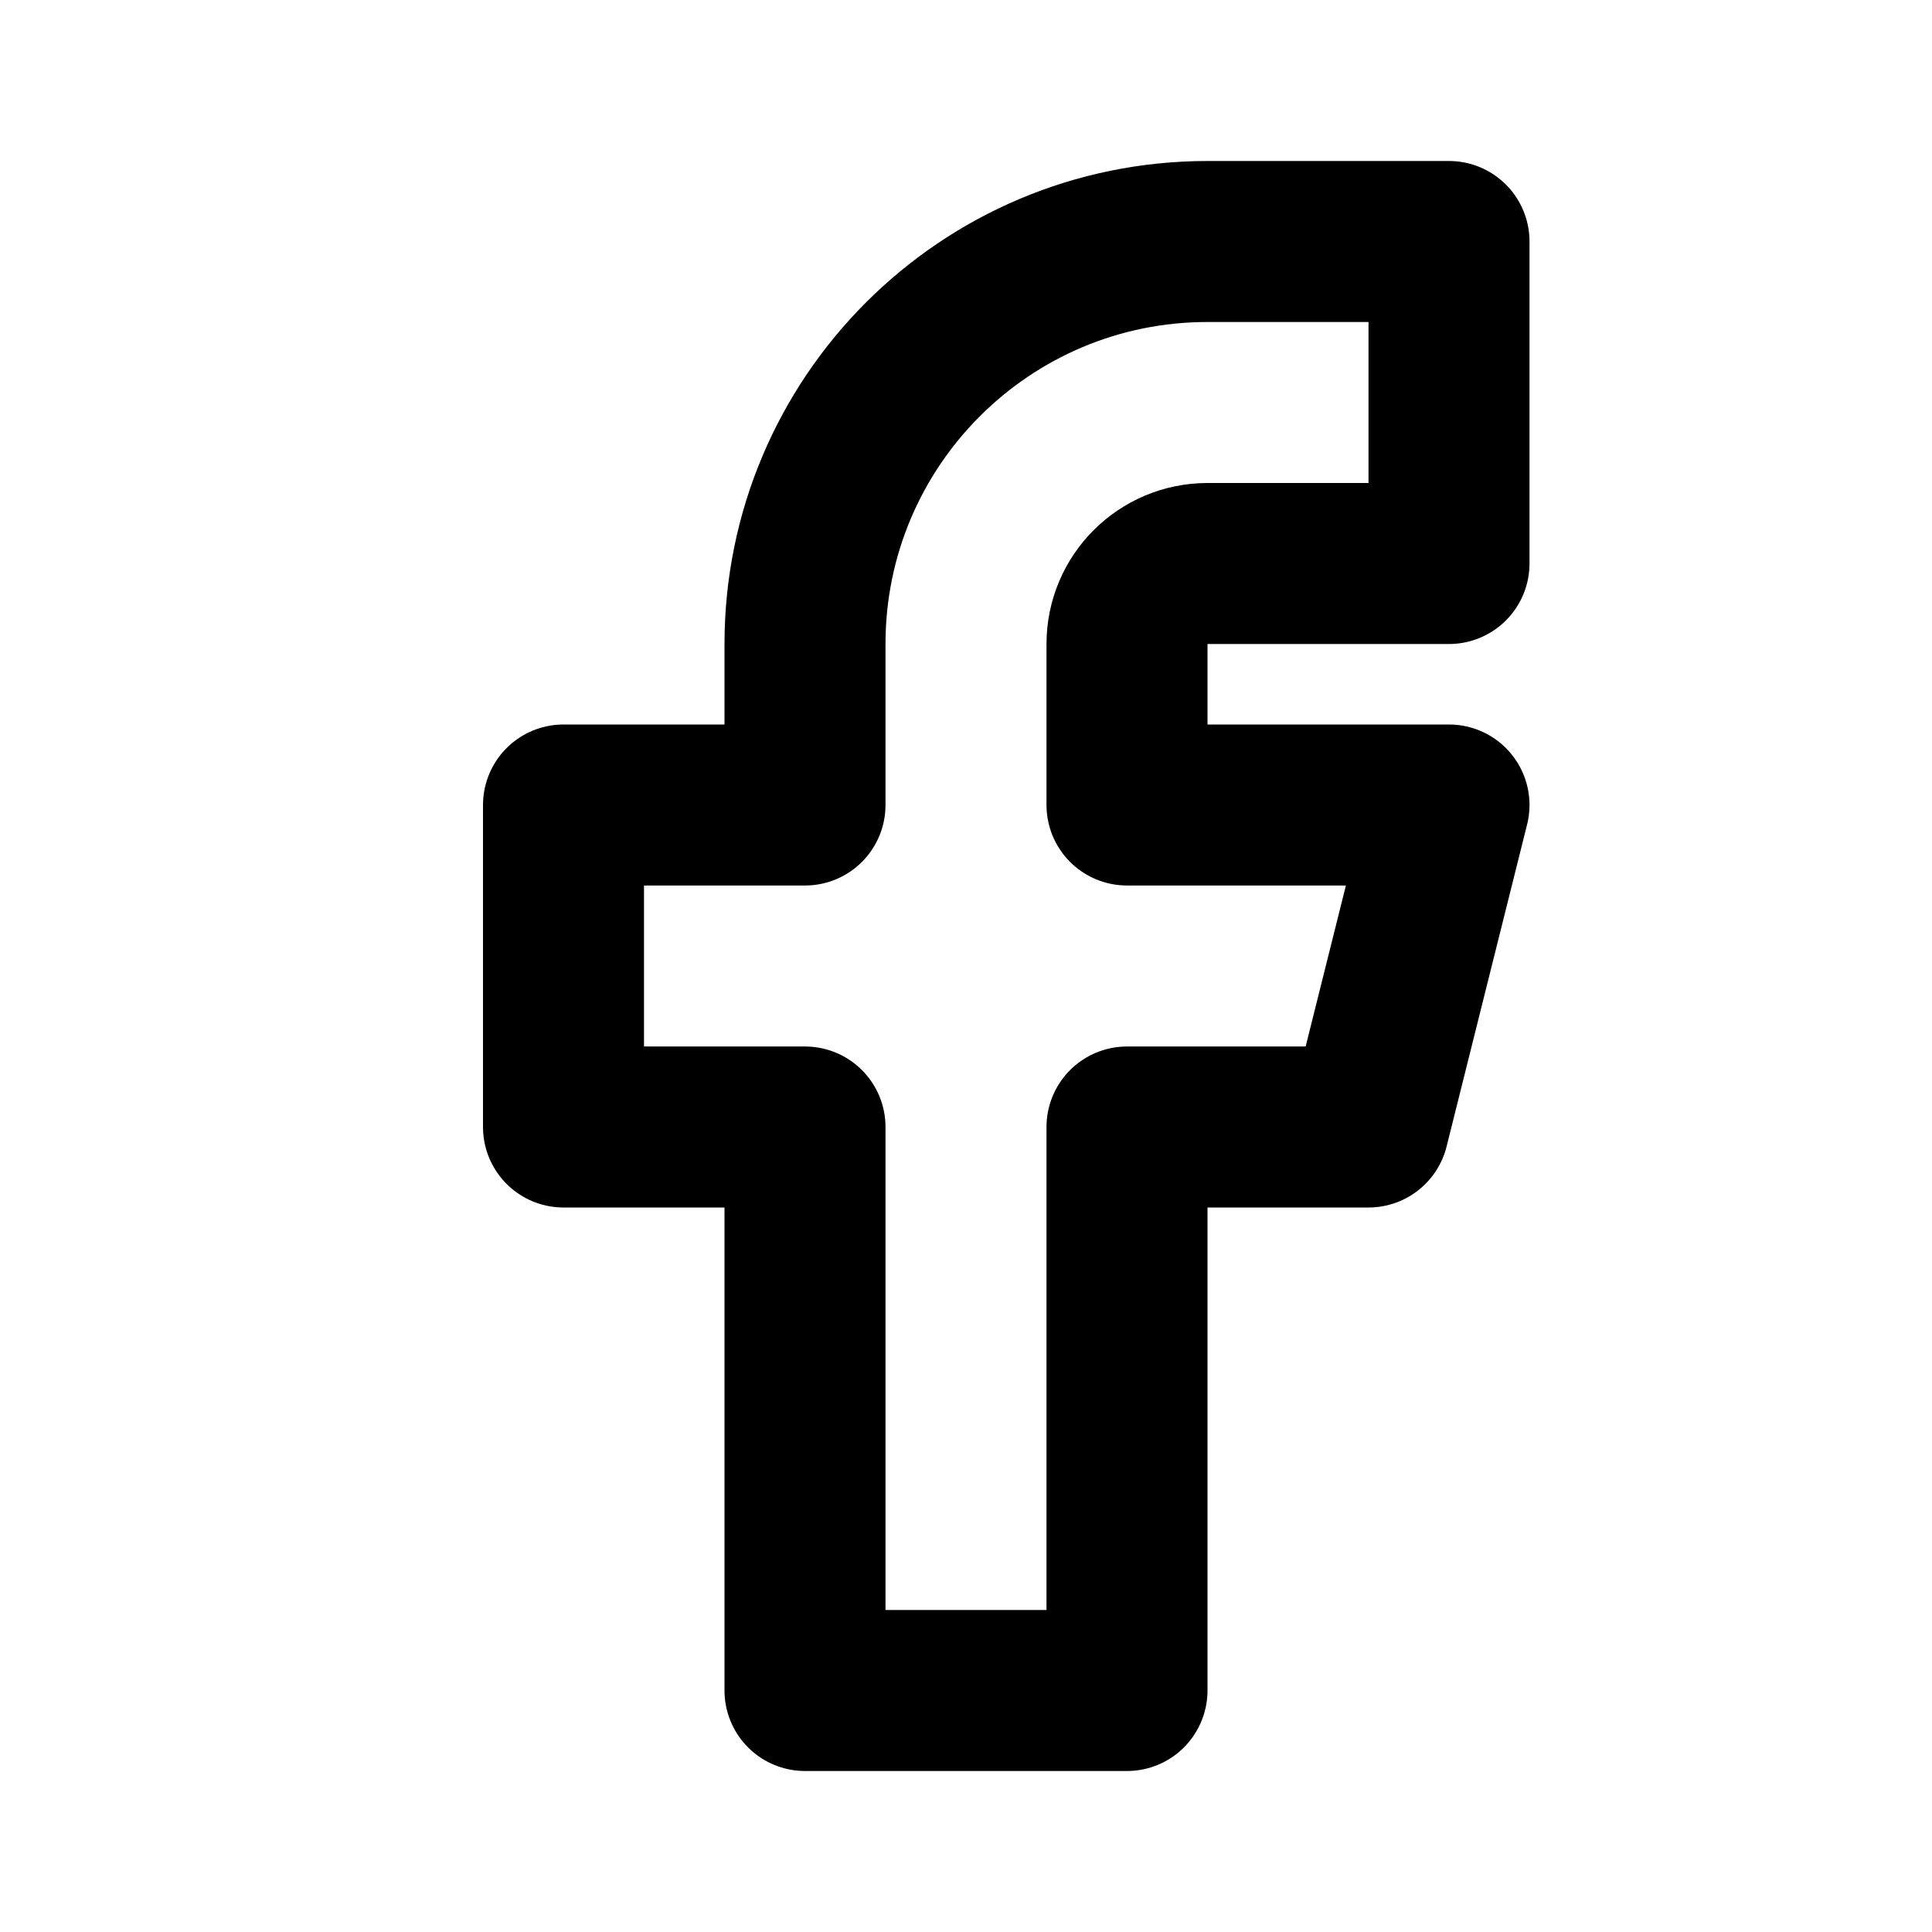
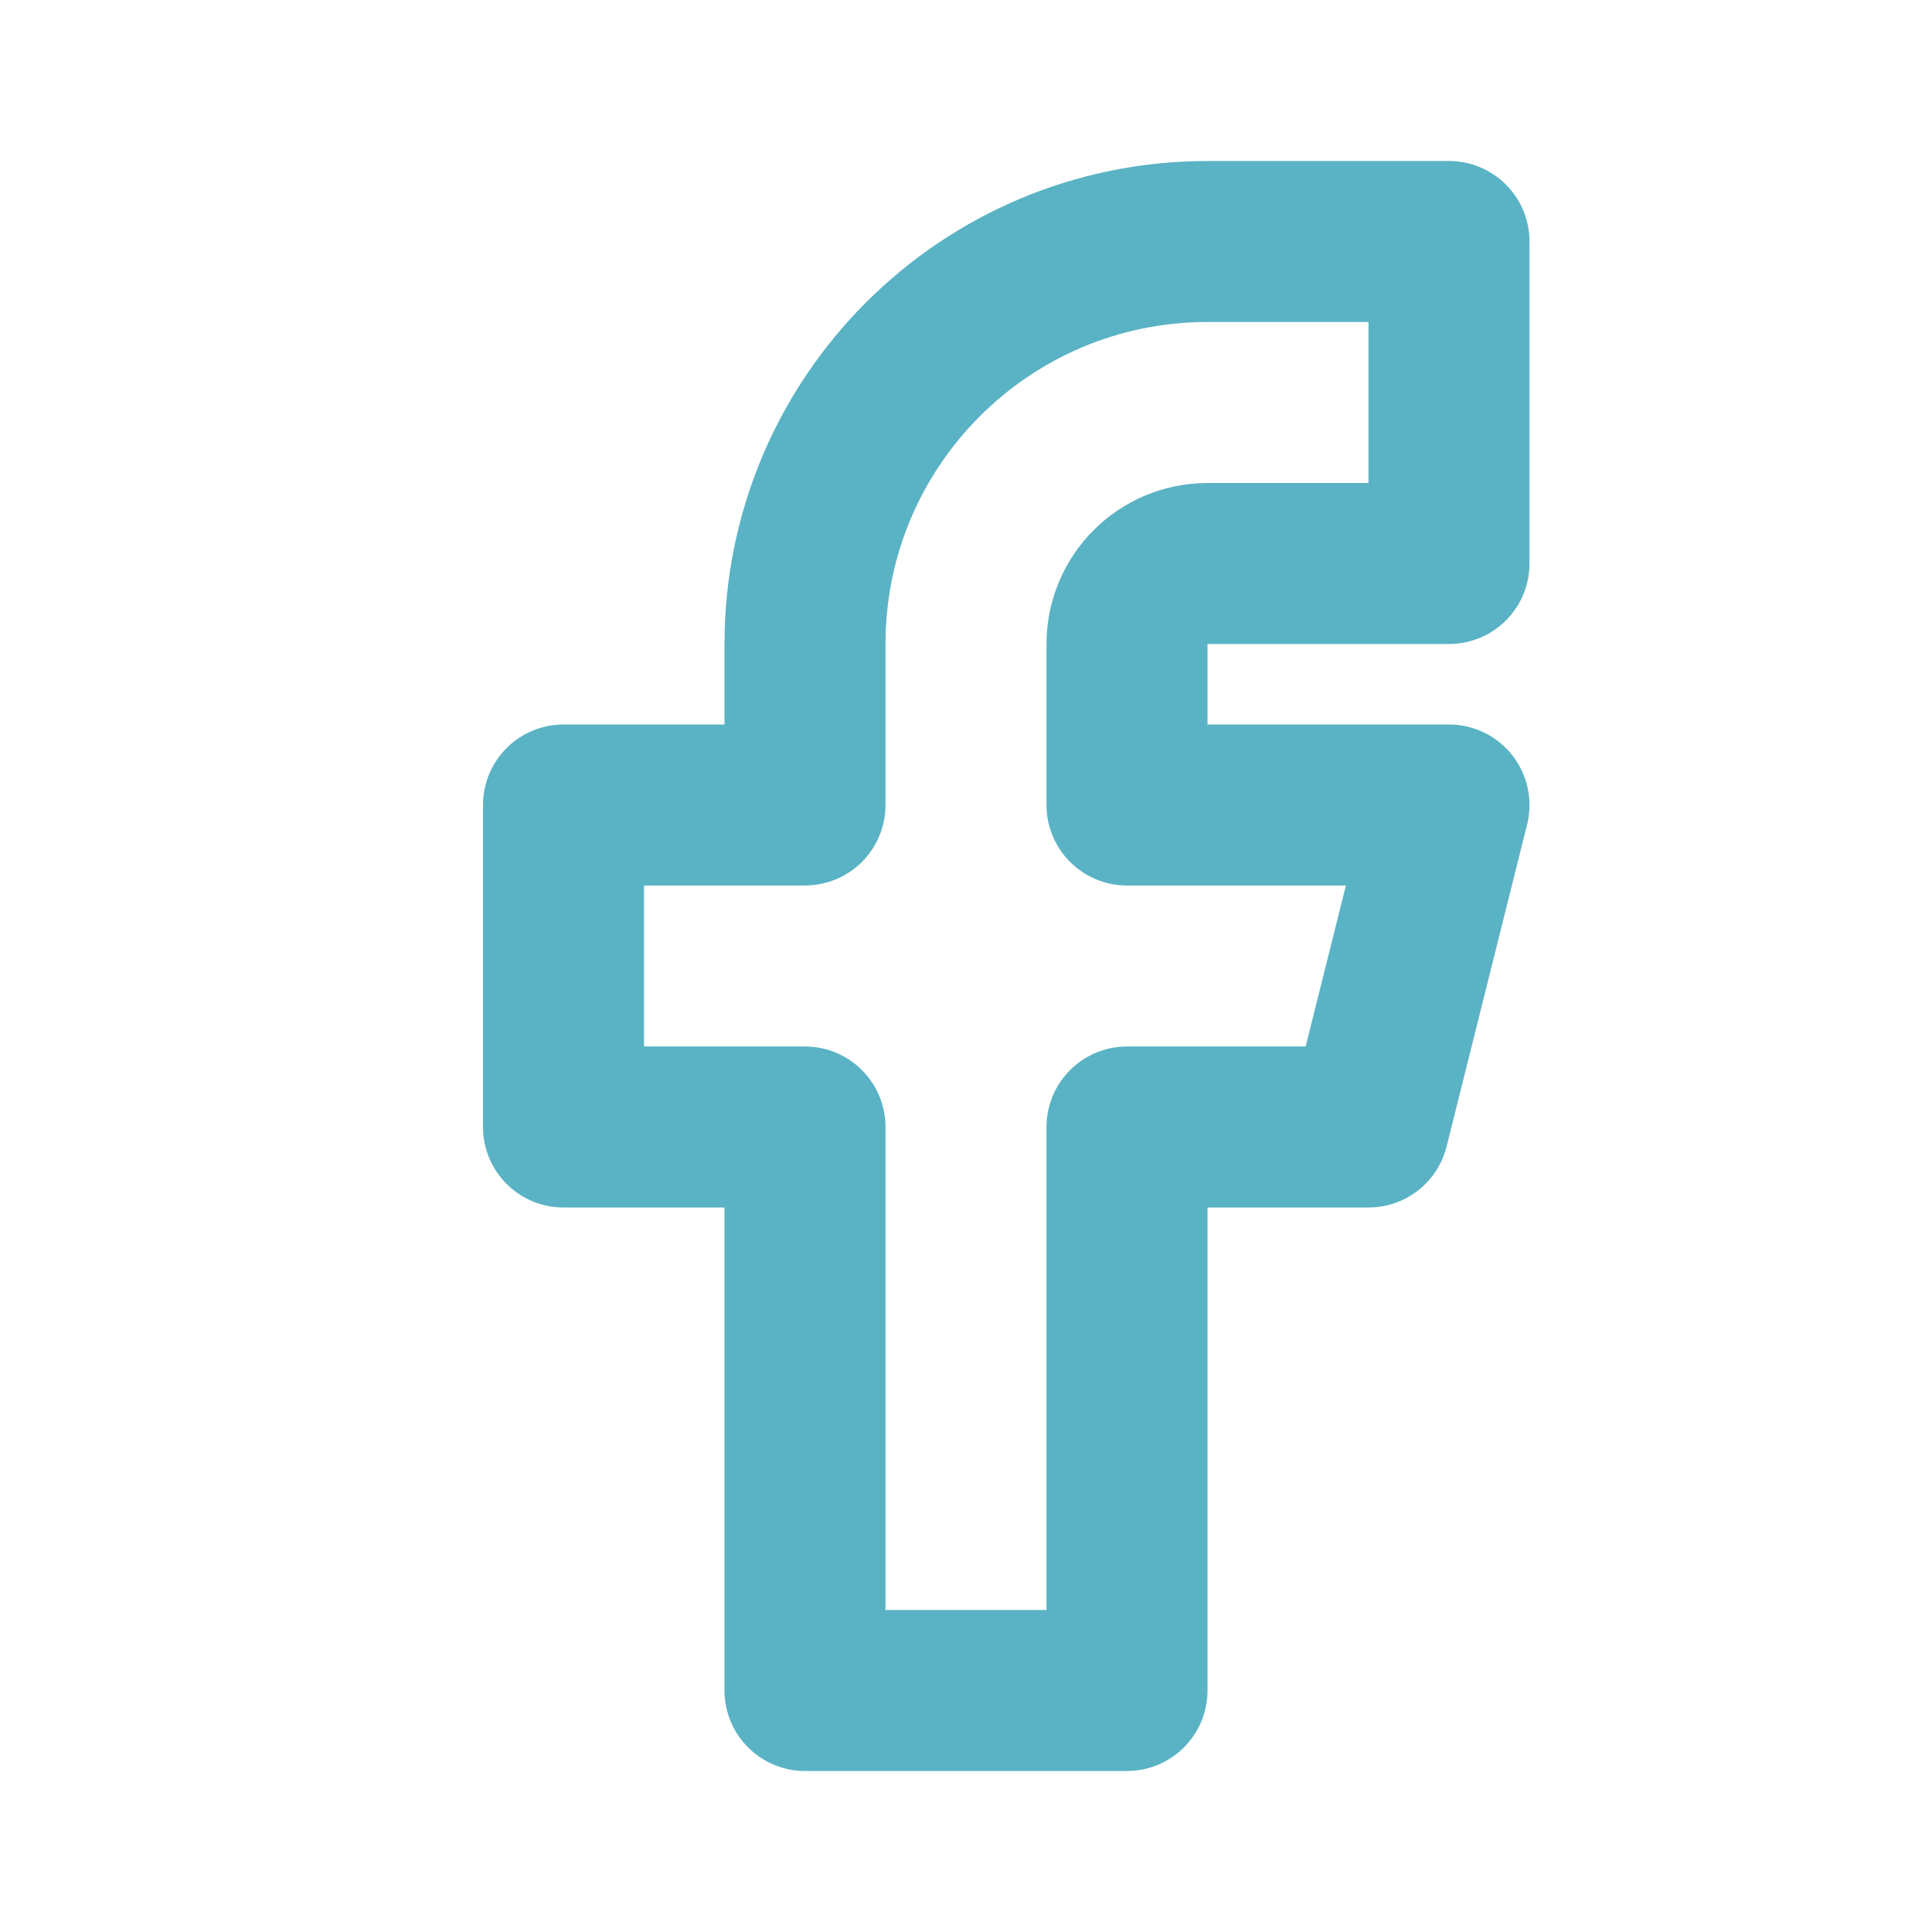
- <svg xmlns="http://www.w3.org/2000/svg" class="icon icon-tabler icon-tabler-brand-facebook" width="24" height="24" viewBox="0 0 24 24" stroke-width="2" stroke="currentColor" fill="none" stroke-linecap="round" stroke-linejoin="round">
+ <svg xmlns="http://www.w3.org/2000/svg" class="icon icon-tabler icon-tabler-brand-facebook" width="24" height="24" viewBox="0 0 24 24" stroke-width="2" stroke="#5ab3c4" fill="none" stroke-linecap="round" stroke-linejoin="round">
  <path stroke="none" d="M0 0h24v24H0z" fill="none" />
  <path d="M7 10v4h3v7h4v-7h3l1 -4h-4v-2a1 1 0 0 1 1 -1h3v-4h-3a5 5 0 0 0 -5 5v2h-3" />
</svg>
